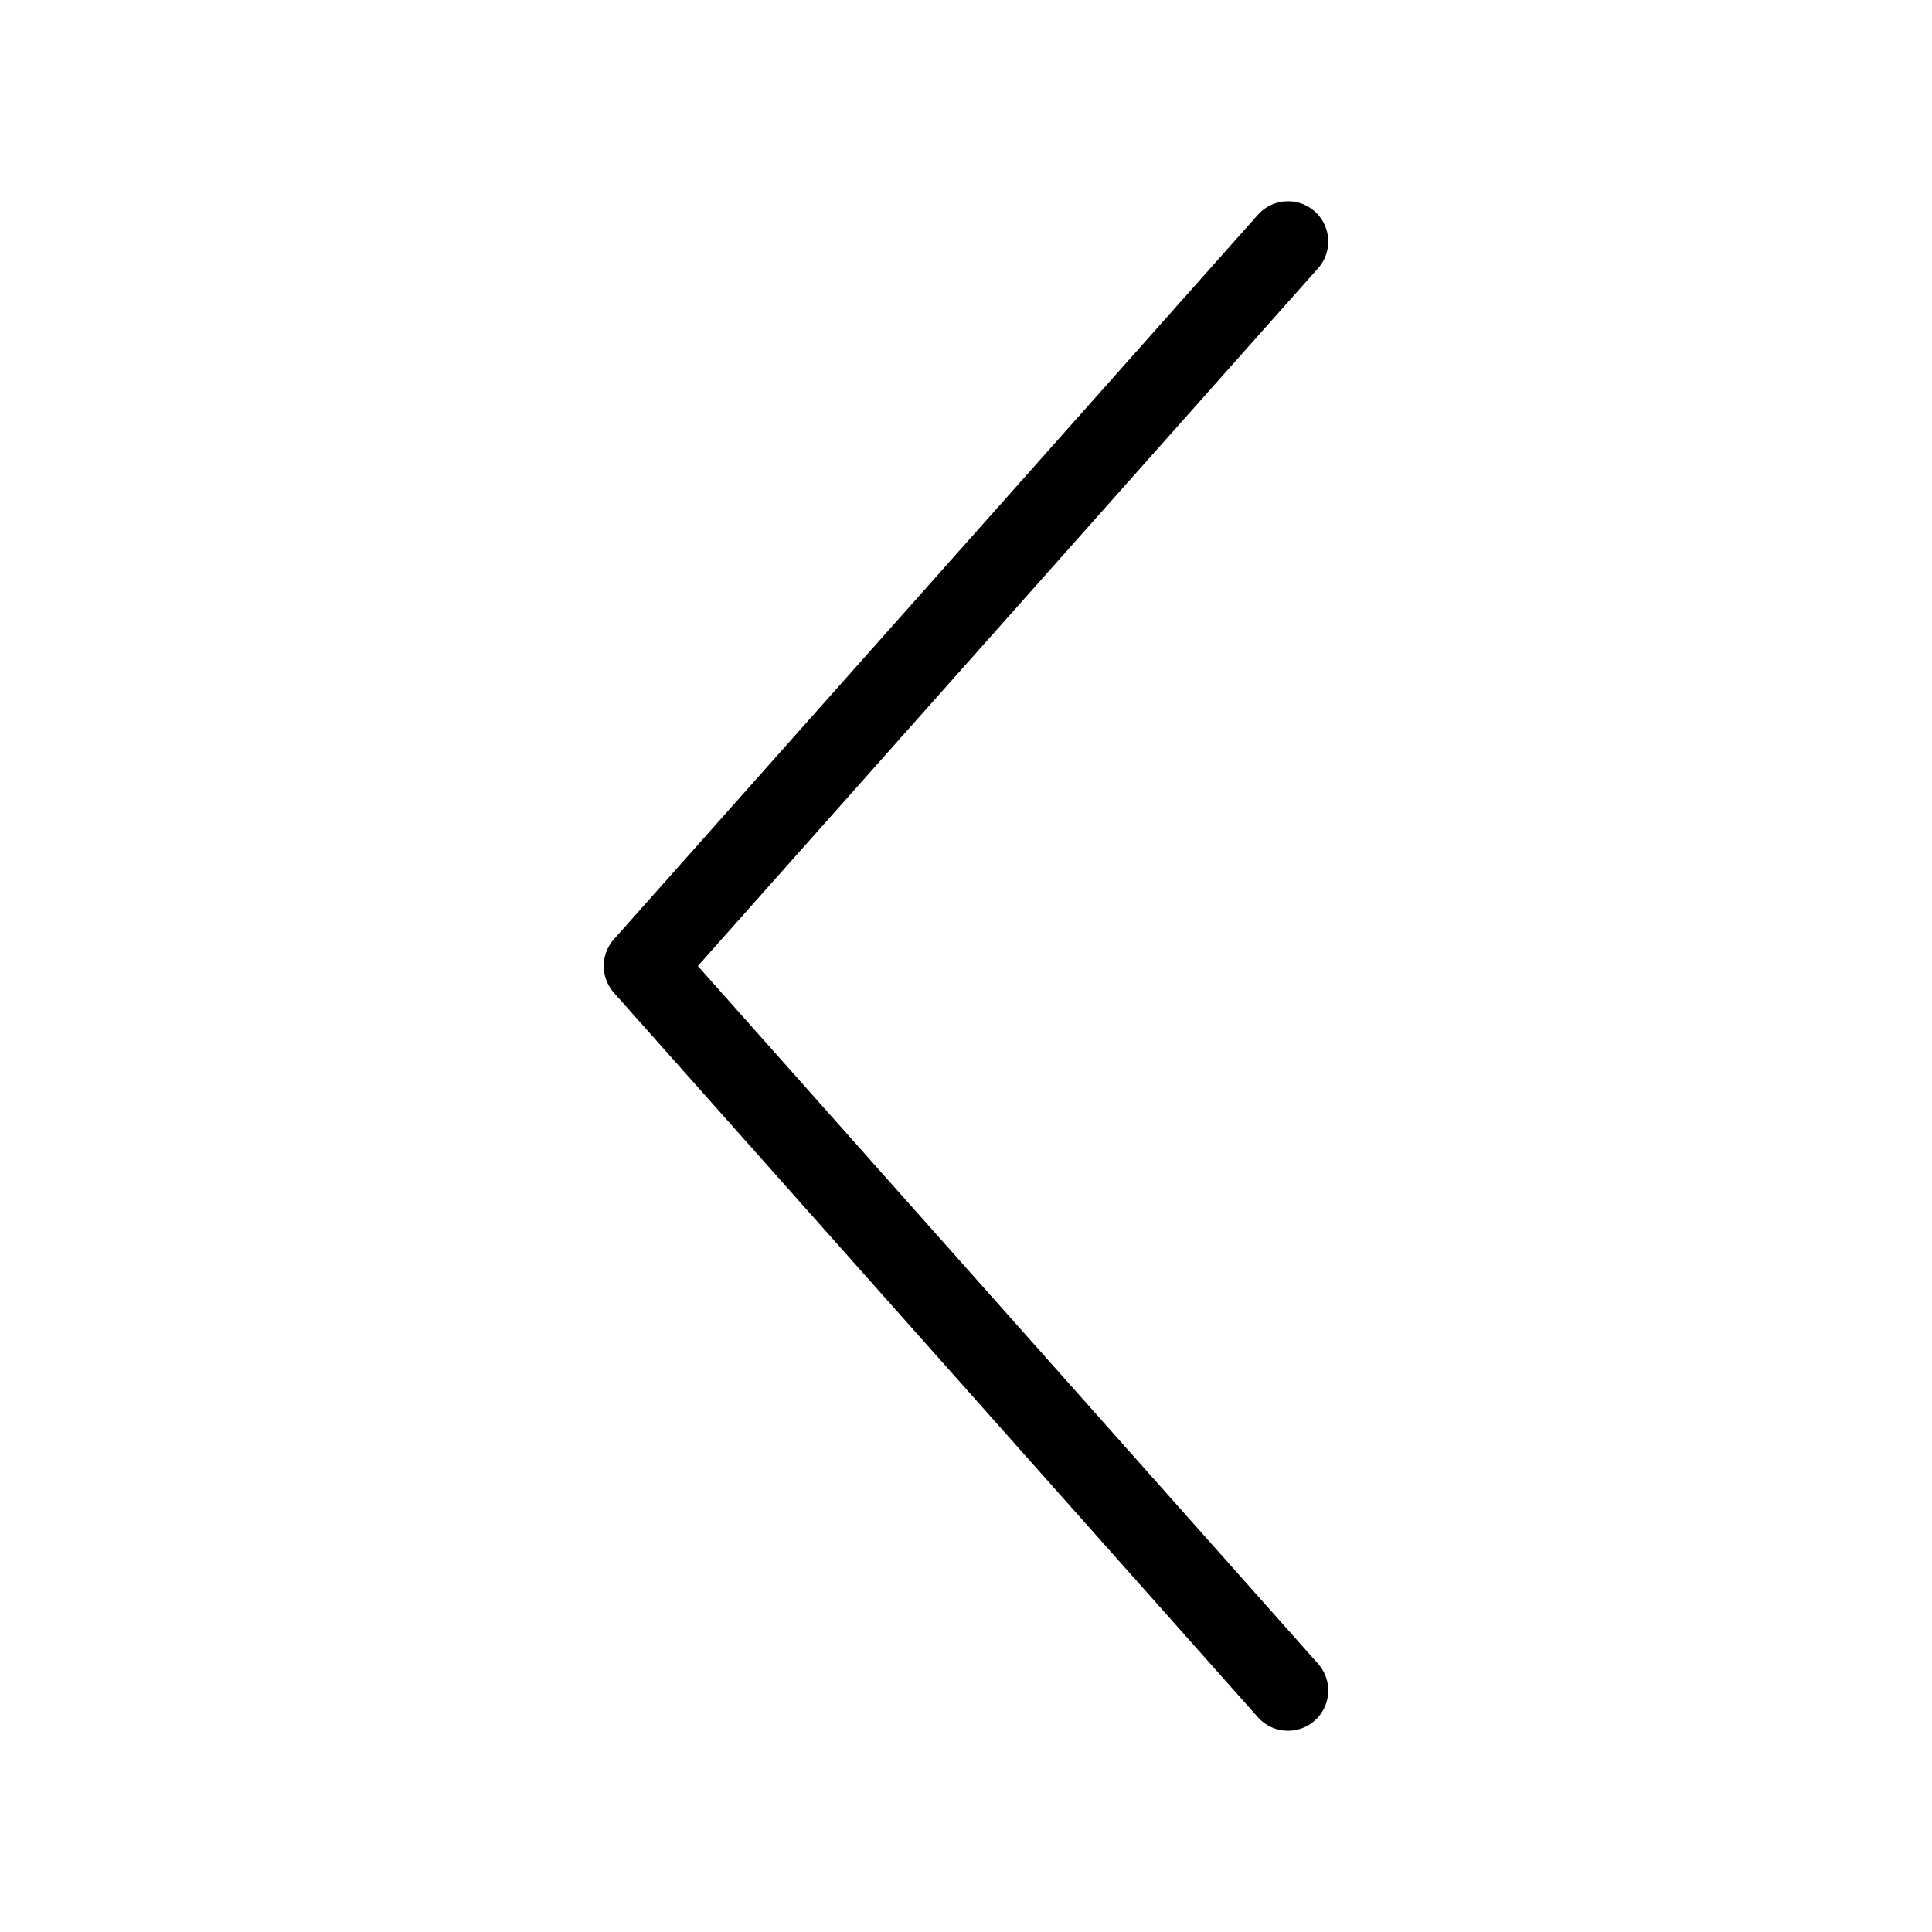
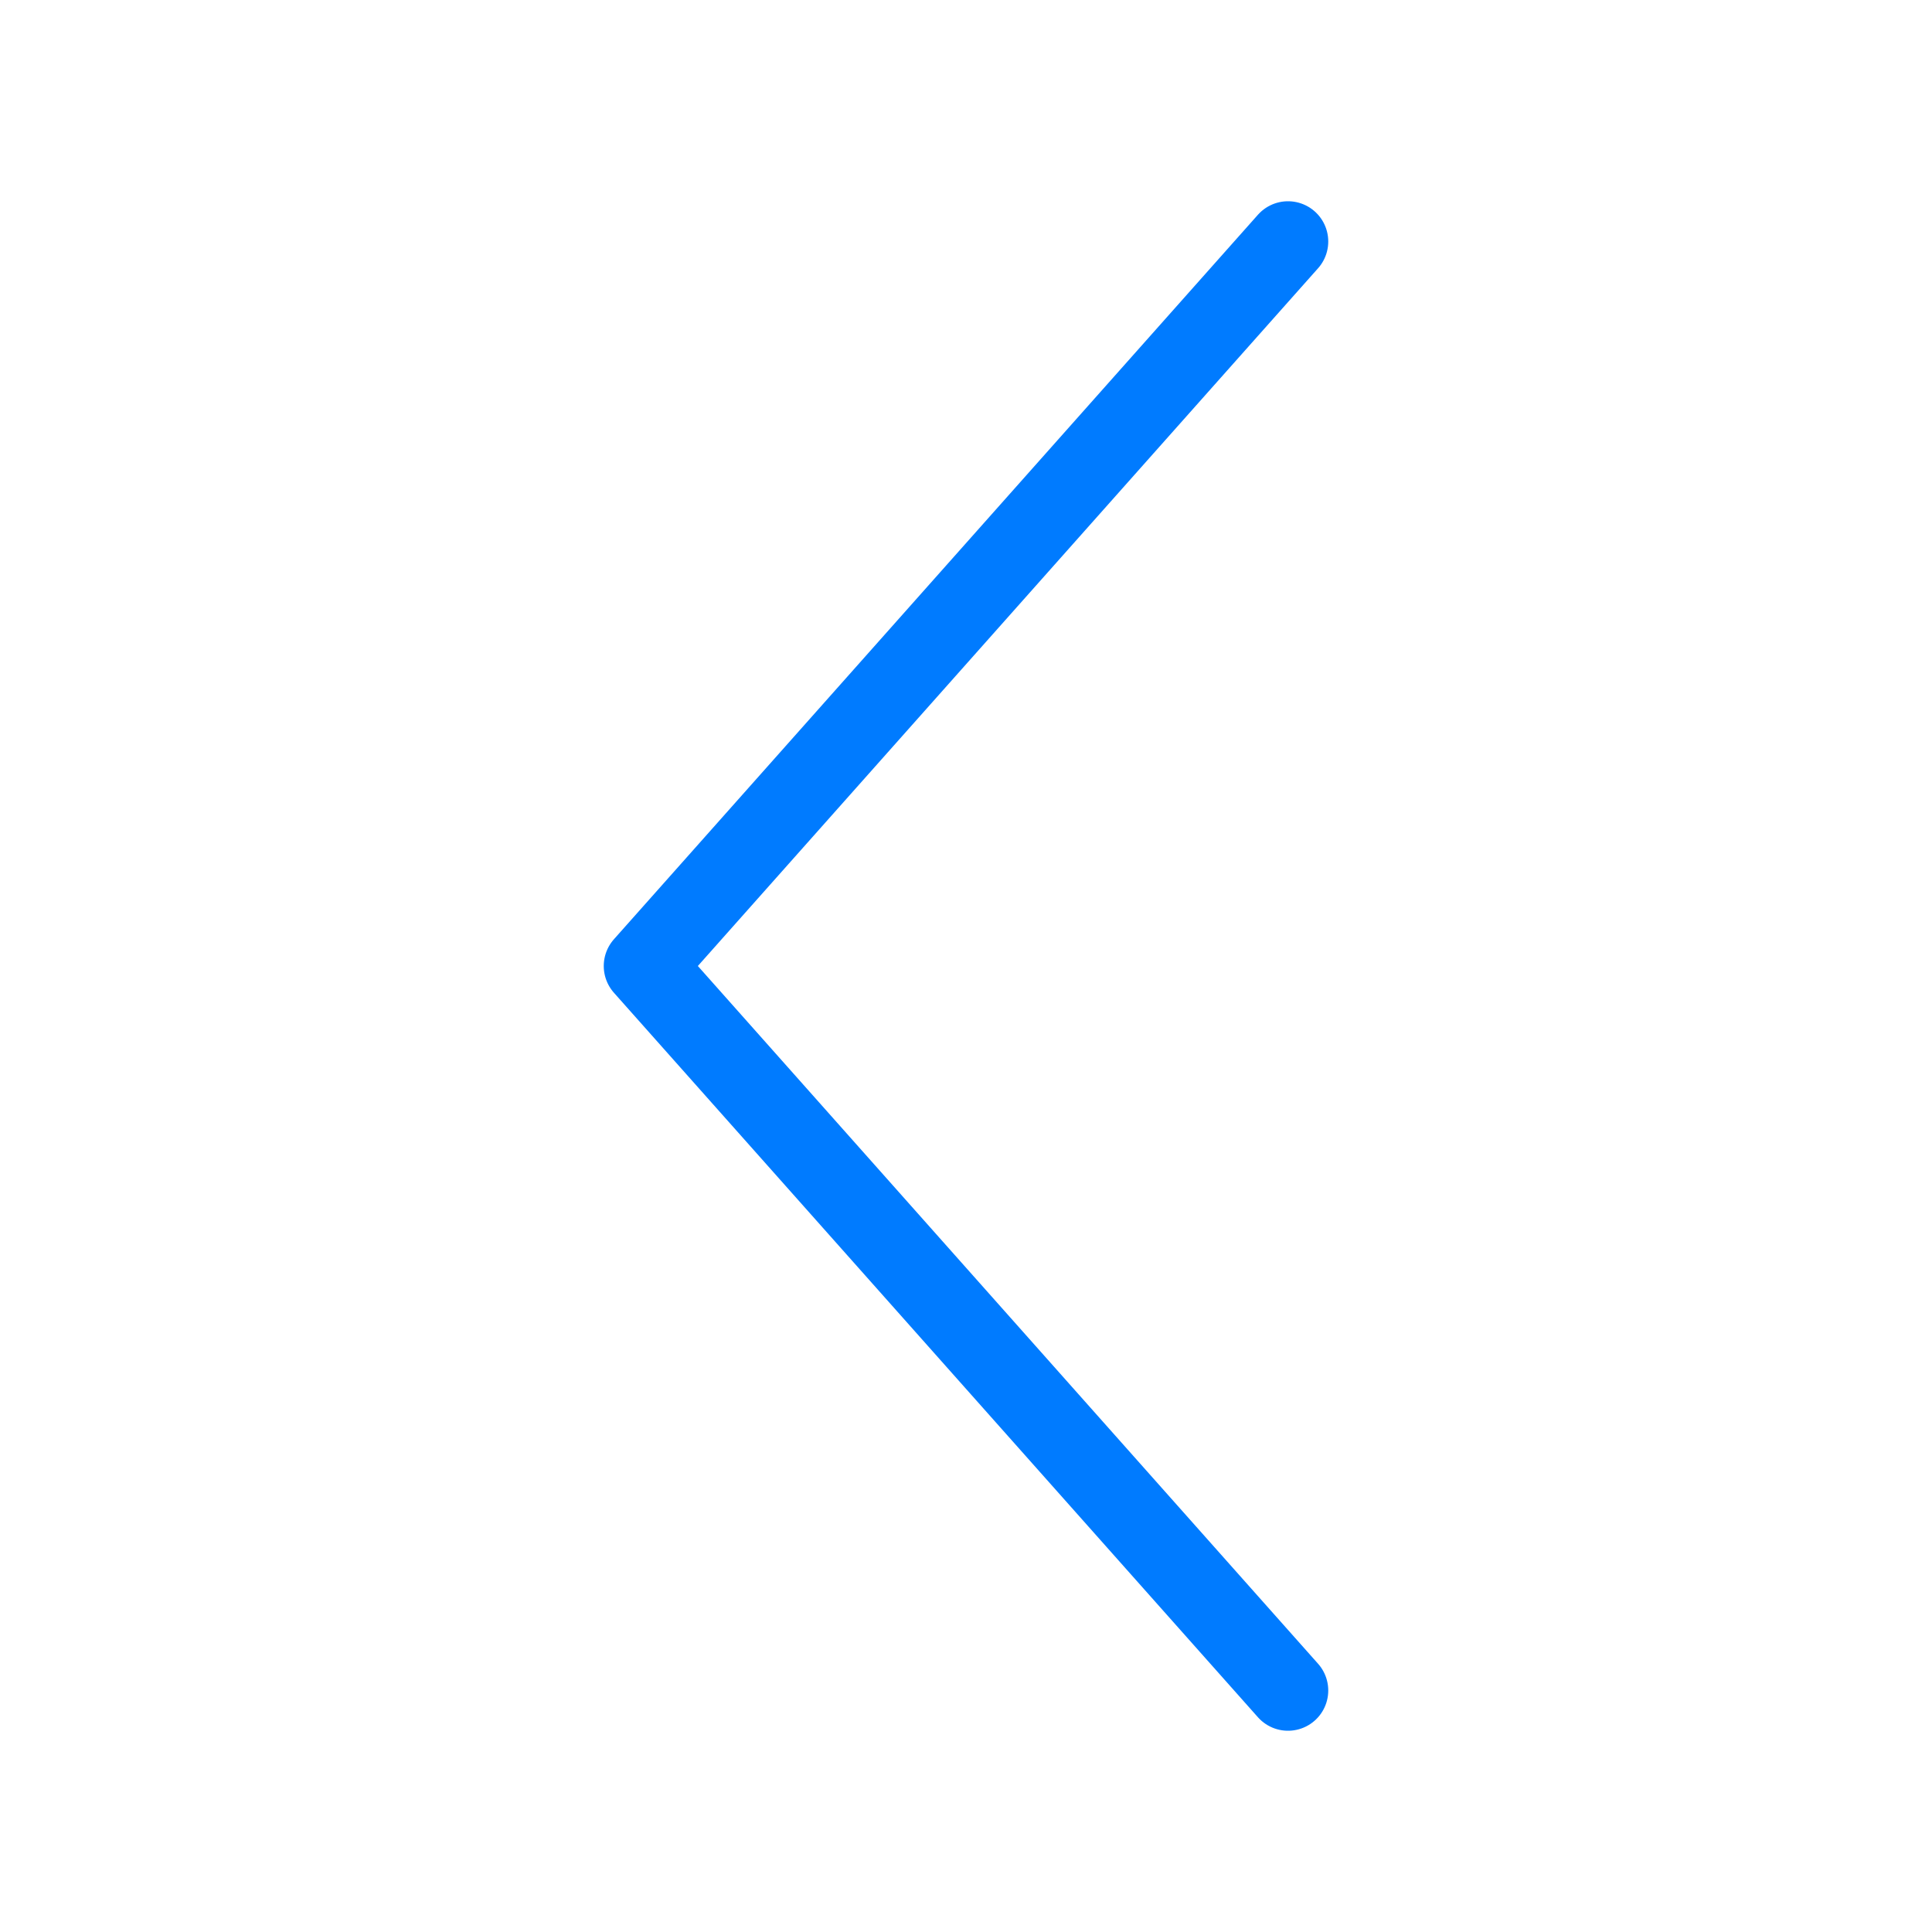
<svg xmlns="http://www.w3.org/2000/svg" width="24" height="24" viewBox="0 0 24 24" fill="none">
  <rect width="24" height="24" fill="" />
-   <path d="M16 3L8 12L16 21" stroke="black" stroke-linecap="round" stroke-linejoin="round" />
+   <path d="M16 3L8 12L16 21" stroke="#007bff" stroke-linecap="round" stroke-linejoin="round" />
</svg>
